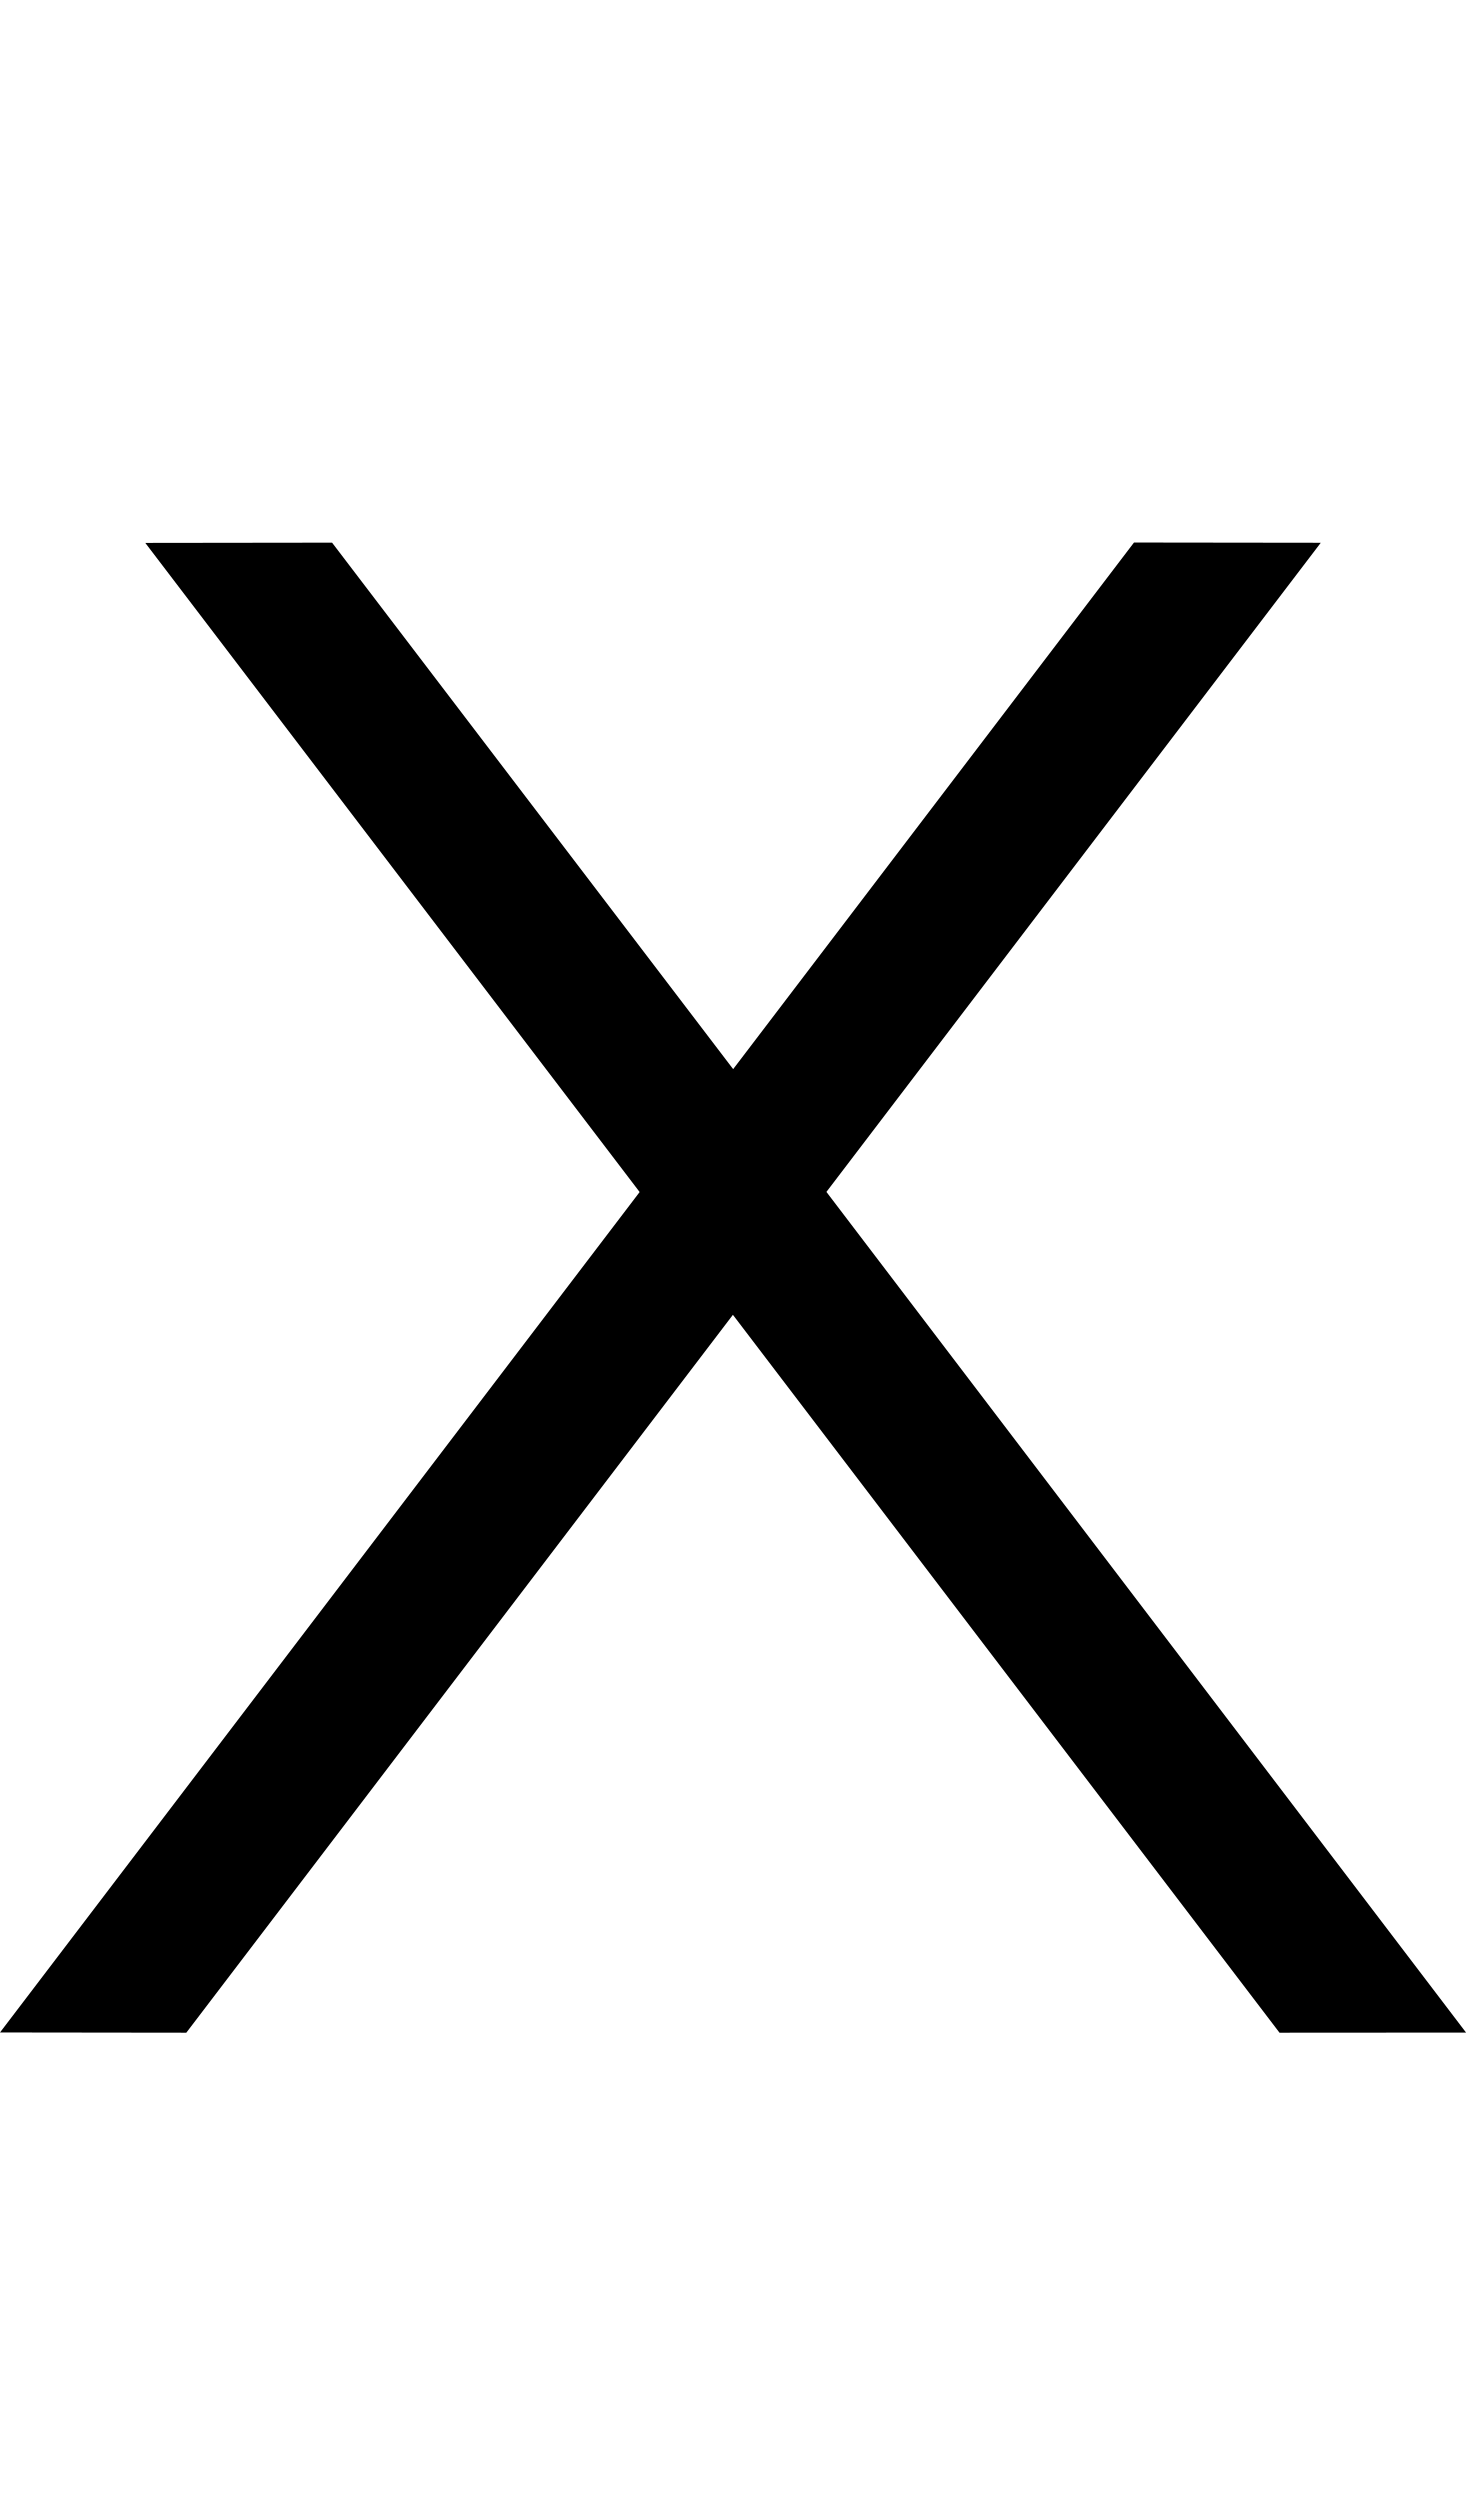
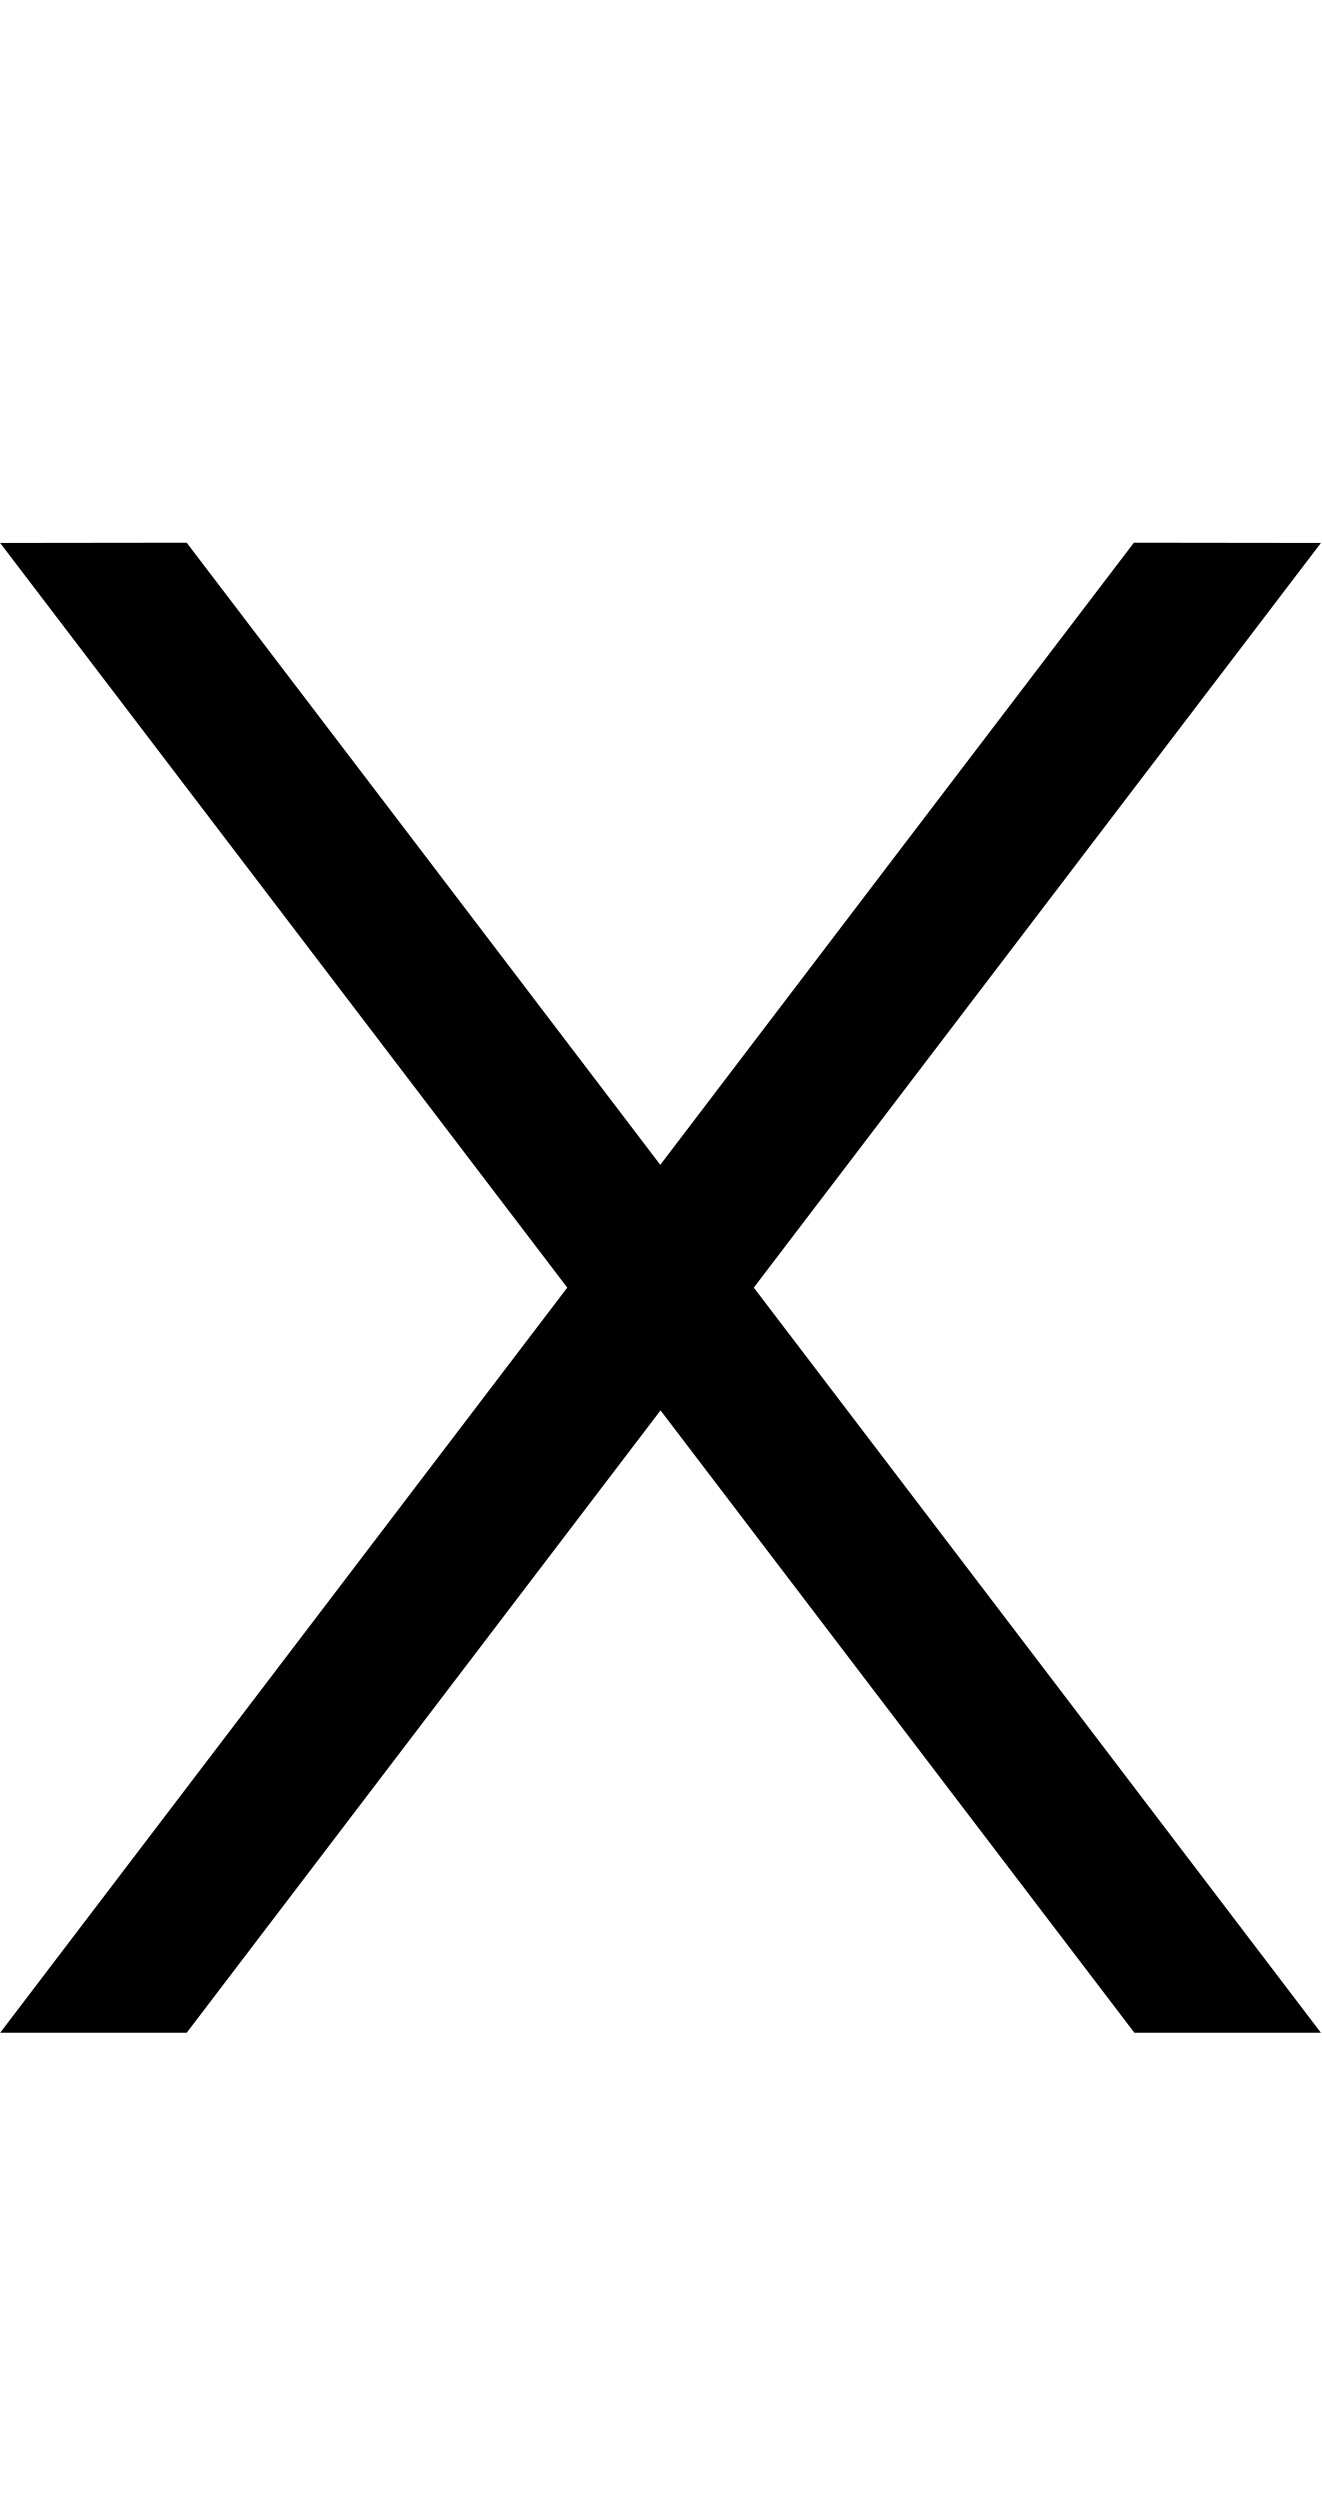
- <svg xmlns="http://www.w3.org/2000/svg" width="5.864mm" height="9.998mm" viewBox="0 0 5.864 9.998" version="1.1" id="svg5">
-   <defs id="defs2" />
-   <g id="layer1" transform="translate(-44.36196,-117.6838)">
-     <path id="path6006" style="color:#000000;fill:#000000;stroke-width:1;-inkscape-stroke:none" d="m 45.69,119.854 -0.747,0.001 1.977,2.596 -2.558,3.361 0.745,0.001 2.186,-2.871 2.186,2.871 0.746,-5.2e-4 -2.558,-3.362 1.977,-2.596 -0.747,-10e-4 -1.603,2.106 z" />
+ <svg xmlns="http://www.w3.org/2000/svg" width="5.283mm" height="9.998mm" viewBox="0 0 5.283 9.998" version="1.1" id="svg2195">
+   <defs id="defs2192" />
+   <g id="layer1" transform="translate(-132.1314,-114.1996)">
+     <path id="path6006-9" style="color:#000000;fill:#000000;stroke-width:1;-inkscape-stroke:none" d="m 132.879,116.37 -0.747,0.001 2.268,2.978 c -0.776,1.019 -1.521,1.999 -2.268,2.98 h 0.746 l 1.895,-2.489 1.895,2.489 h 0.746 c -0.746,-0.981 -1.492,-1.961 -2.268,-2.98 l 2.268,-2.978 -0.748,-0.001 c -0.574,0.753 -1.252,1.644 -1.894,2.488 -0.642,-0.844 -1.32,-1.735 -1.894,-2.488 z" />
  </g>
</svg>
